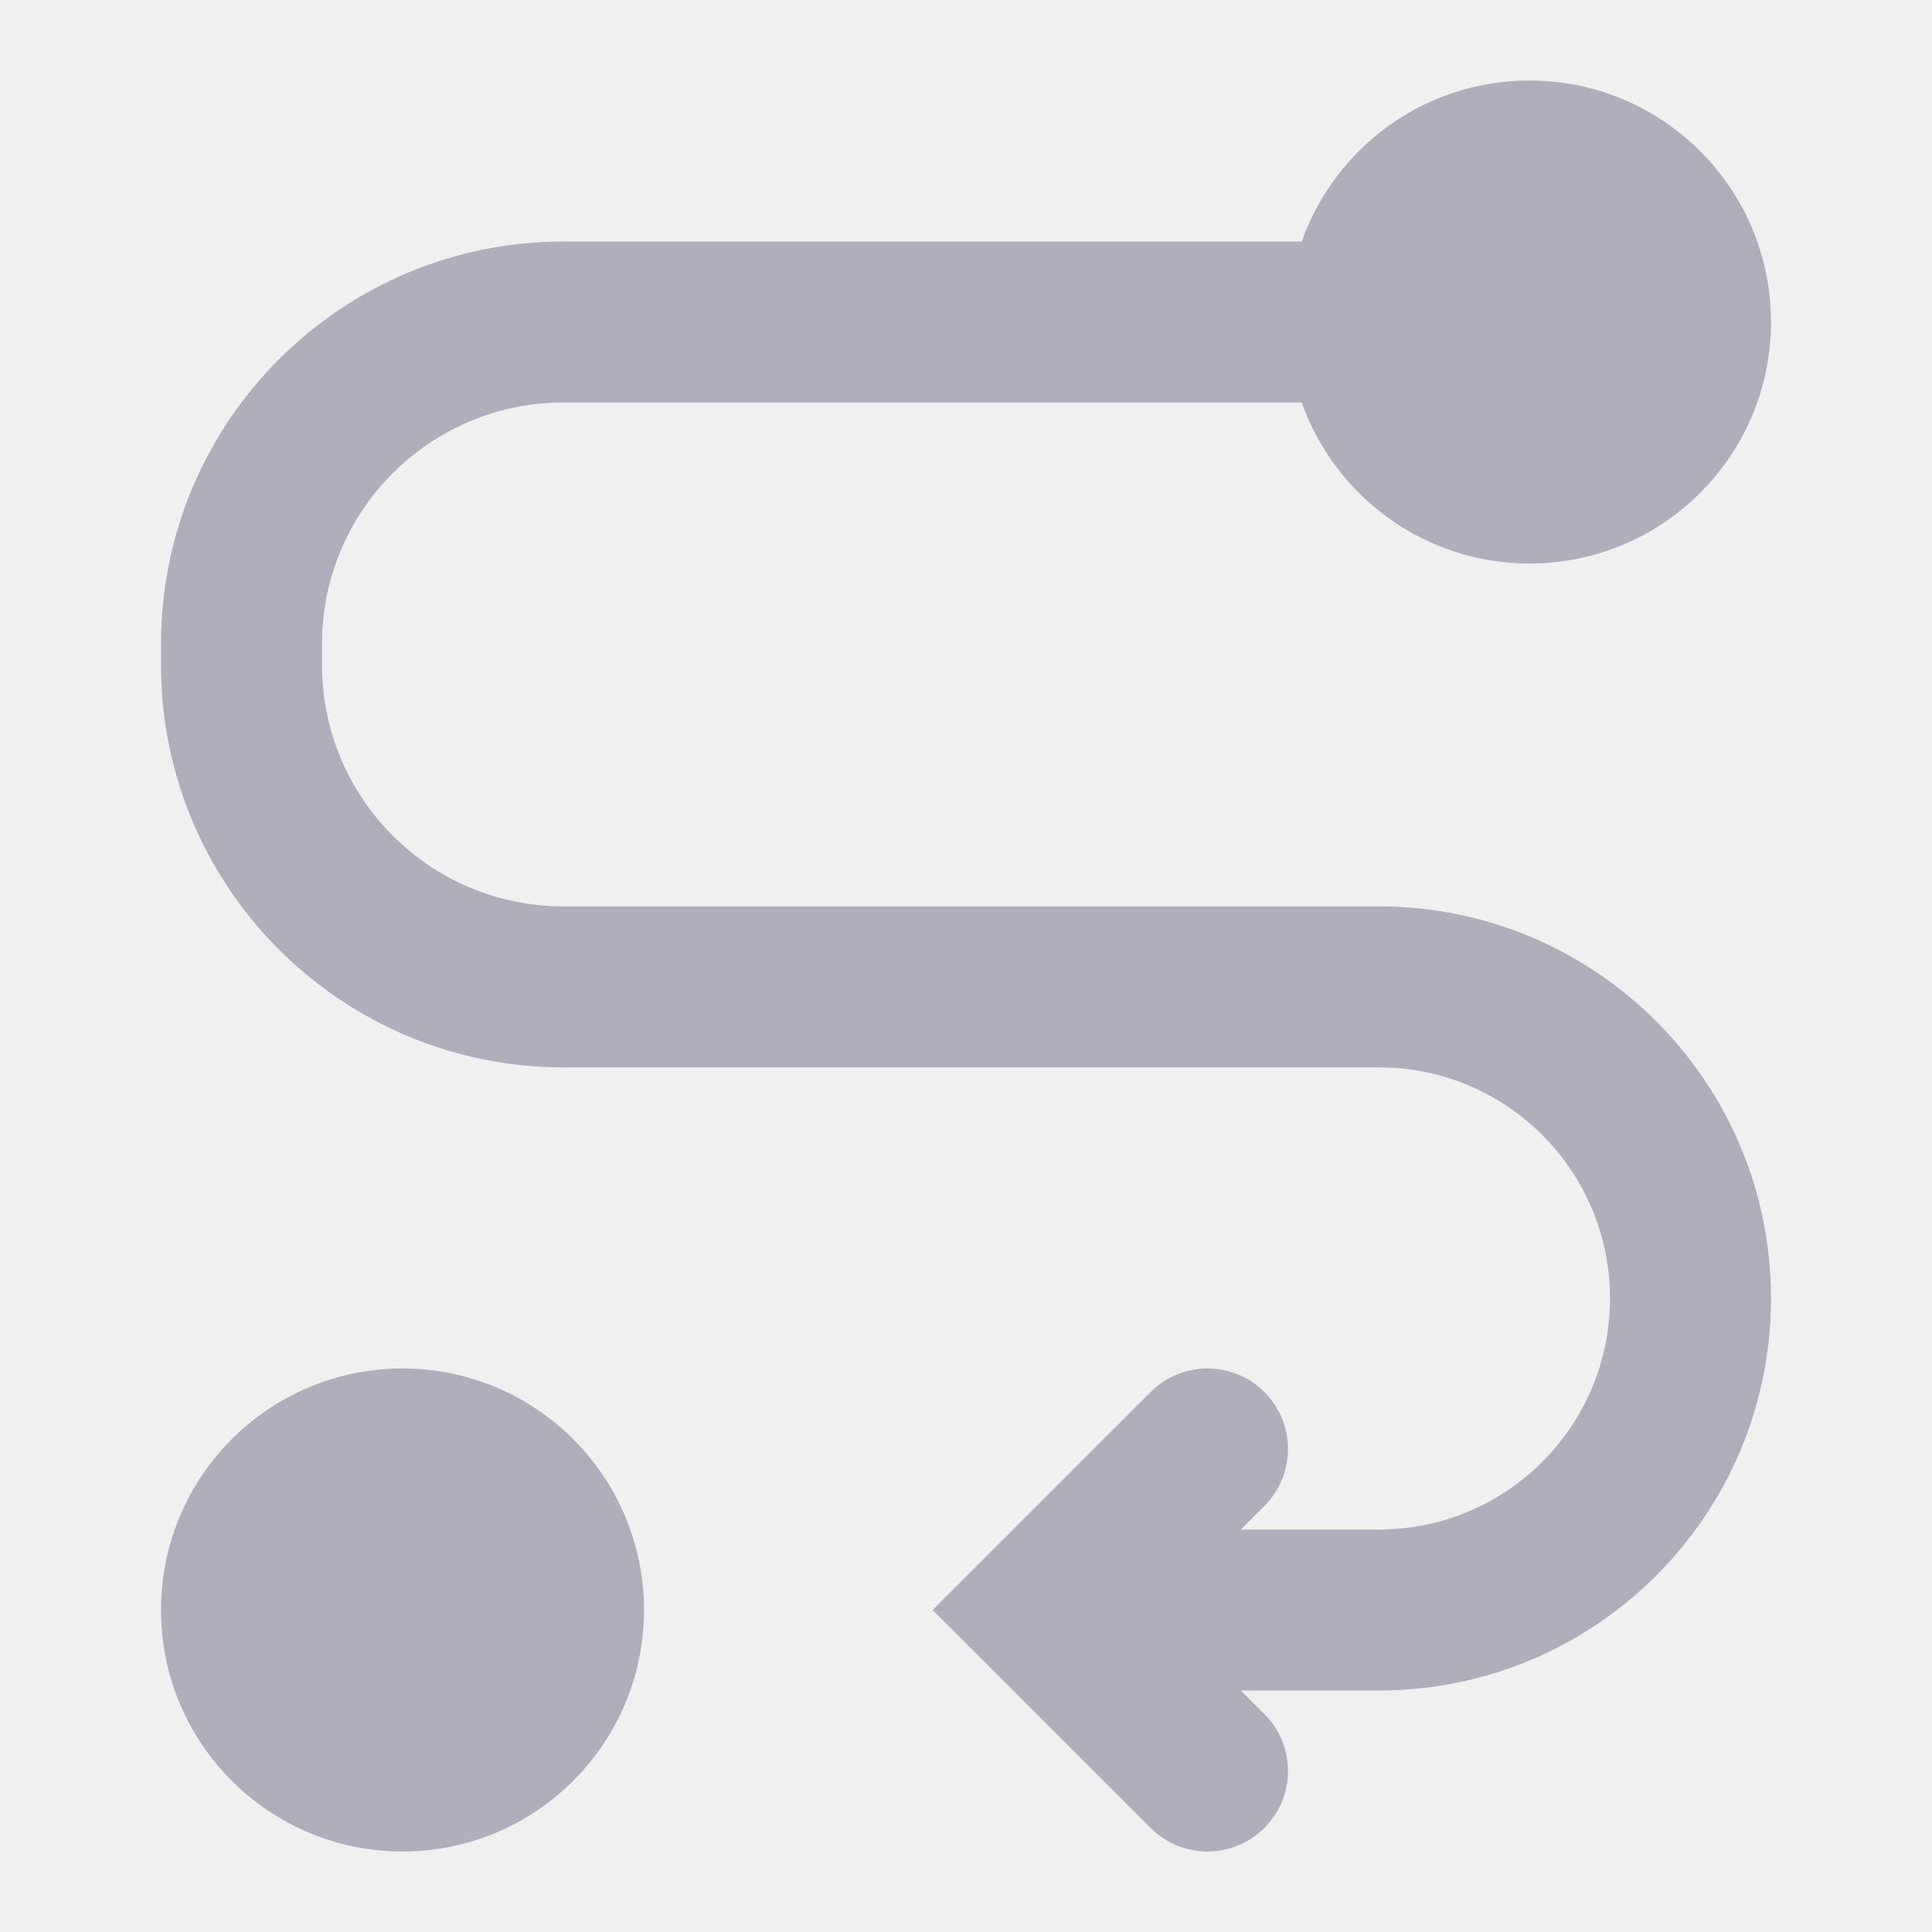
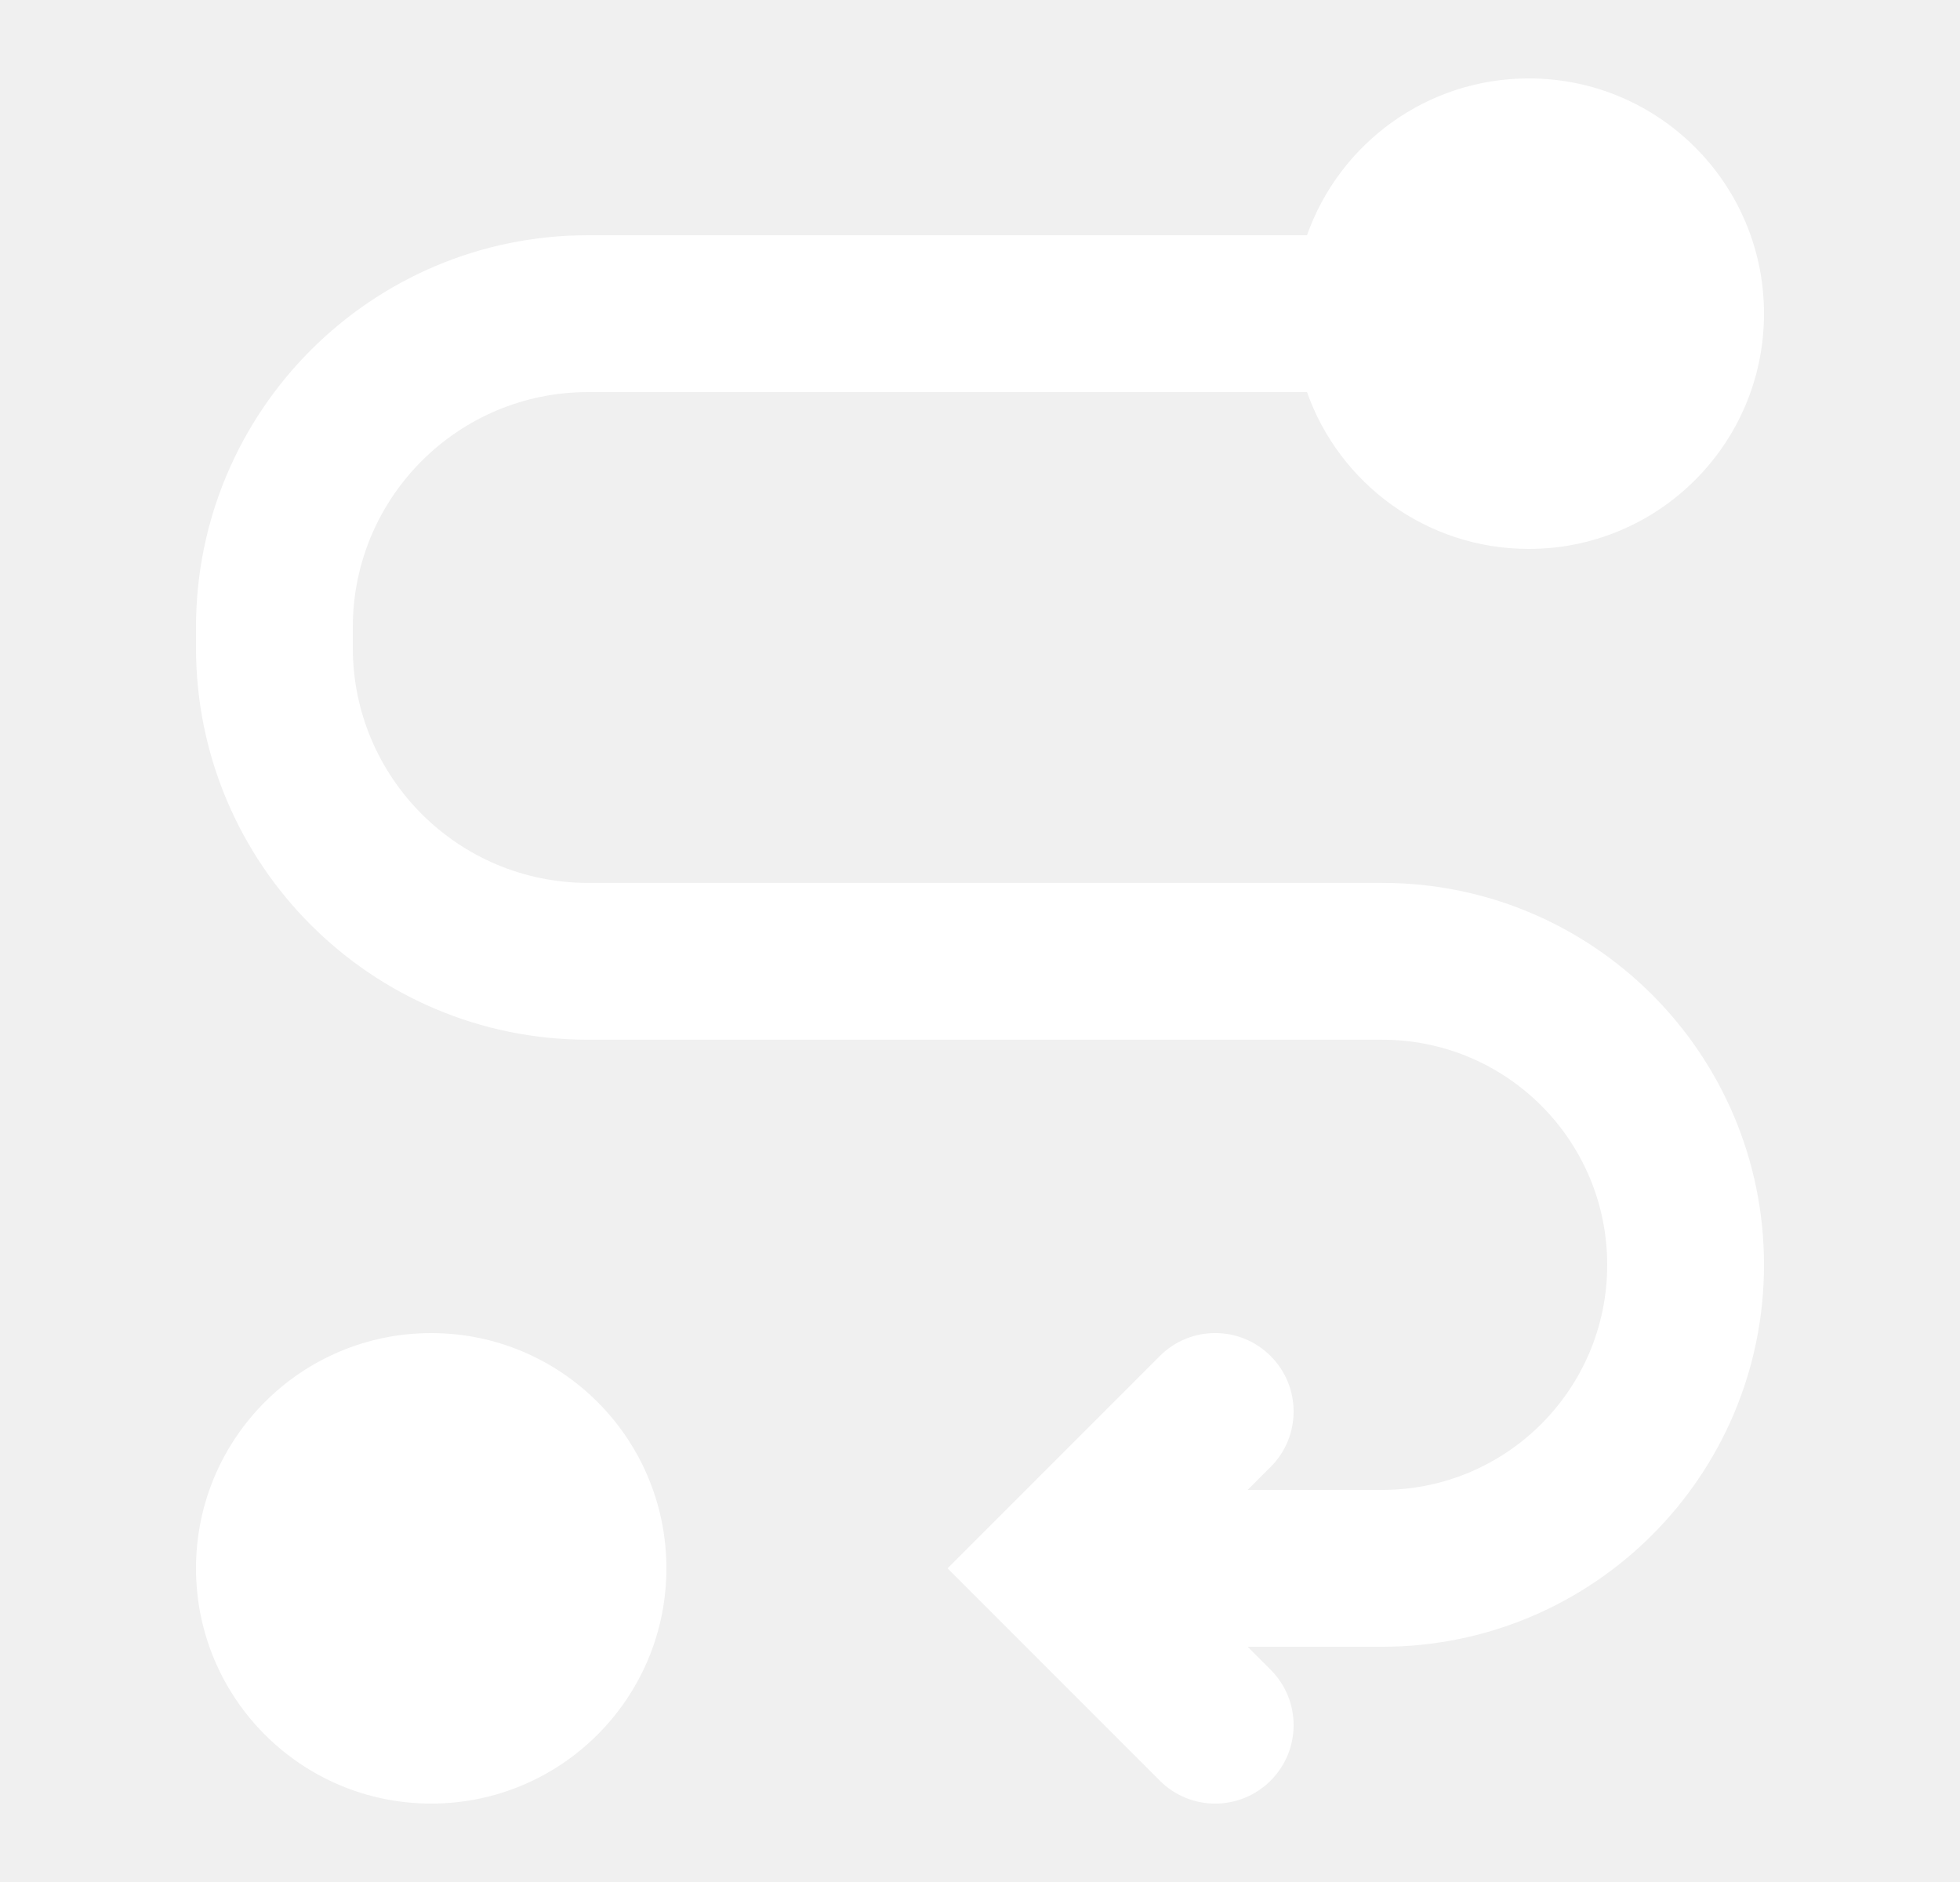
- <svg xmlns="http://www.w3.org/2000/svg" width="64" height="64" viewBox="0 0 64 64" fill="none">
-   <path fill-rule="evenodd" clip-rule="evenodd" d="M58.667 10.667C58.667 15.085 55.085 18.667 50.667 18.667C47.184 18.667 44.22 16.441 43.122 13.333H18.667C14.248 13.333 10.667 16.915 10.667 21.333V22.025C10.667 26.443 14.248 30.025 18.667 30.025H45.679C52.852 30.025 58.667 35.84 58.667 43.012C58.667 50.185 52.852 56 45.679 56H41.105L41.886 56.781C42.927 57.822 42.927 59.511 41.886 60.552C40.844 61.594 39.156 61.594 38.114 60.552L30.895 53.333L38.114 46.114C39.156 45.073 40.844 45.073 41.886 46.114C42.927 47.156 42.927 48.844 41.886 49.886L41.105 50.667H45.679C49.906 50.667 53.333 47.24 53.333 43.012C53.333 38.785 49.906 35.358 45.679 35.358H18.667C11.303 35.358 5.333 29.389 5.333 22.025V21.333C5.333 13.97 11.303 8 18.667 8H43.122C44.22 4.893 47.184 2.667 50.667 2.667C55.085 2.667 58.667 6.248 58.667 10.667ZM13.333 61.333C17.752 61.333 21.333 57.752 21.333 53.333C21.333 48.915 17.752 45.333 13.333 45.333C8.915 45.333 5.333 48.915 5.333 53.333C5.333 57.752 8.915 61.333 13.333 61.333Z" fill="#7C7E92" fill-opacity="0.56" />
+ <svg xmlns="http://www.w3.org/2000/svg" width="25" height="24" viewBox="0 0 25 24" fill="none">
+   <path fill-rule="evenodd" clip-rule="evenodd" d="M22.5 4C22.5 5.657 21.157 7 19.5 7C18.194 7 17.082 6.165 16.671 5H7.5C5.843 5 4.5 6.343 4.5 8V8.259C4.5 9.916 5.843 11.259 7.5 11.259H17.63C20.32 11.259 22.5 13.44 22.5 16.13C22.5 18.82 20.32 21 17.63 21H15.914L16.207 21.293C16.598 21.683 16.598 22.317 16.207 22.707C15.817 23.098 15.183 23.098 14.793 22.707L12.086 20L14.793 17.293C15.183 16.902 15.817 16.902 16.207 17.293C16.598 17.683 16.598 18.317 16.207 18.707L15.914 19H17.63C19.215 19 20.5 17.715 20.5 16.13C20.5 14.544 19.215 13.259 17.63 13.259H7.5C4.739 13.259 2.5 11.021 2.5 8.259V8C2.5 5.239 4.739 3 7.5 3H16.671C17.082 1.835 18.194 1 19.5 1C21.157 1 22.5 2.343 22.5 4ZM5.5 23C7.157 23 8.5 21.657 8.5 20C8.5 18.343 7.157 17 5.5 17C3.843 17 2.5 18.343 2.5 20C2.5 21.657 3.843 23 5.5 23Z" fill="white" />
</svg>
